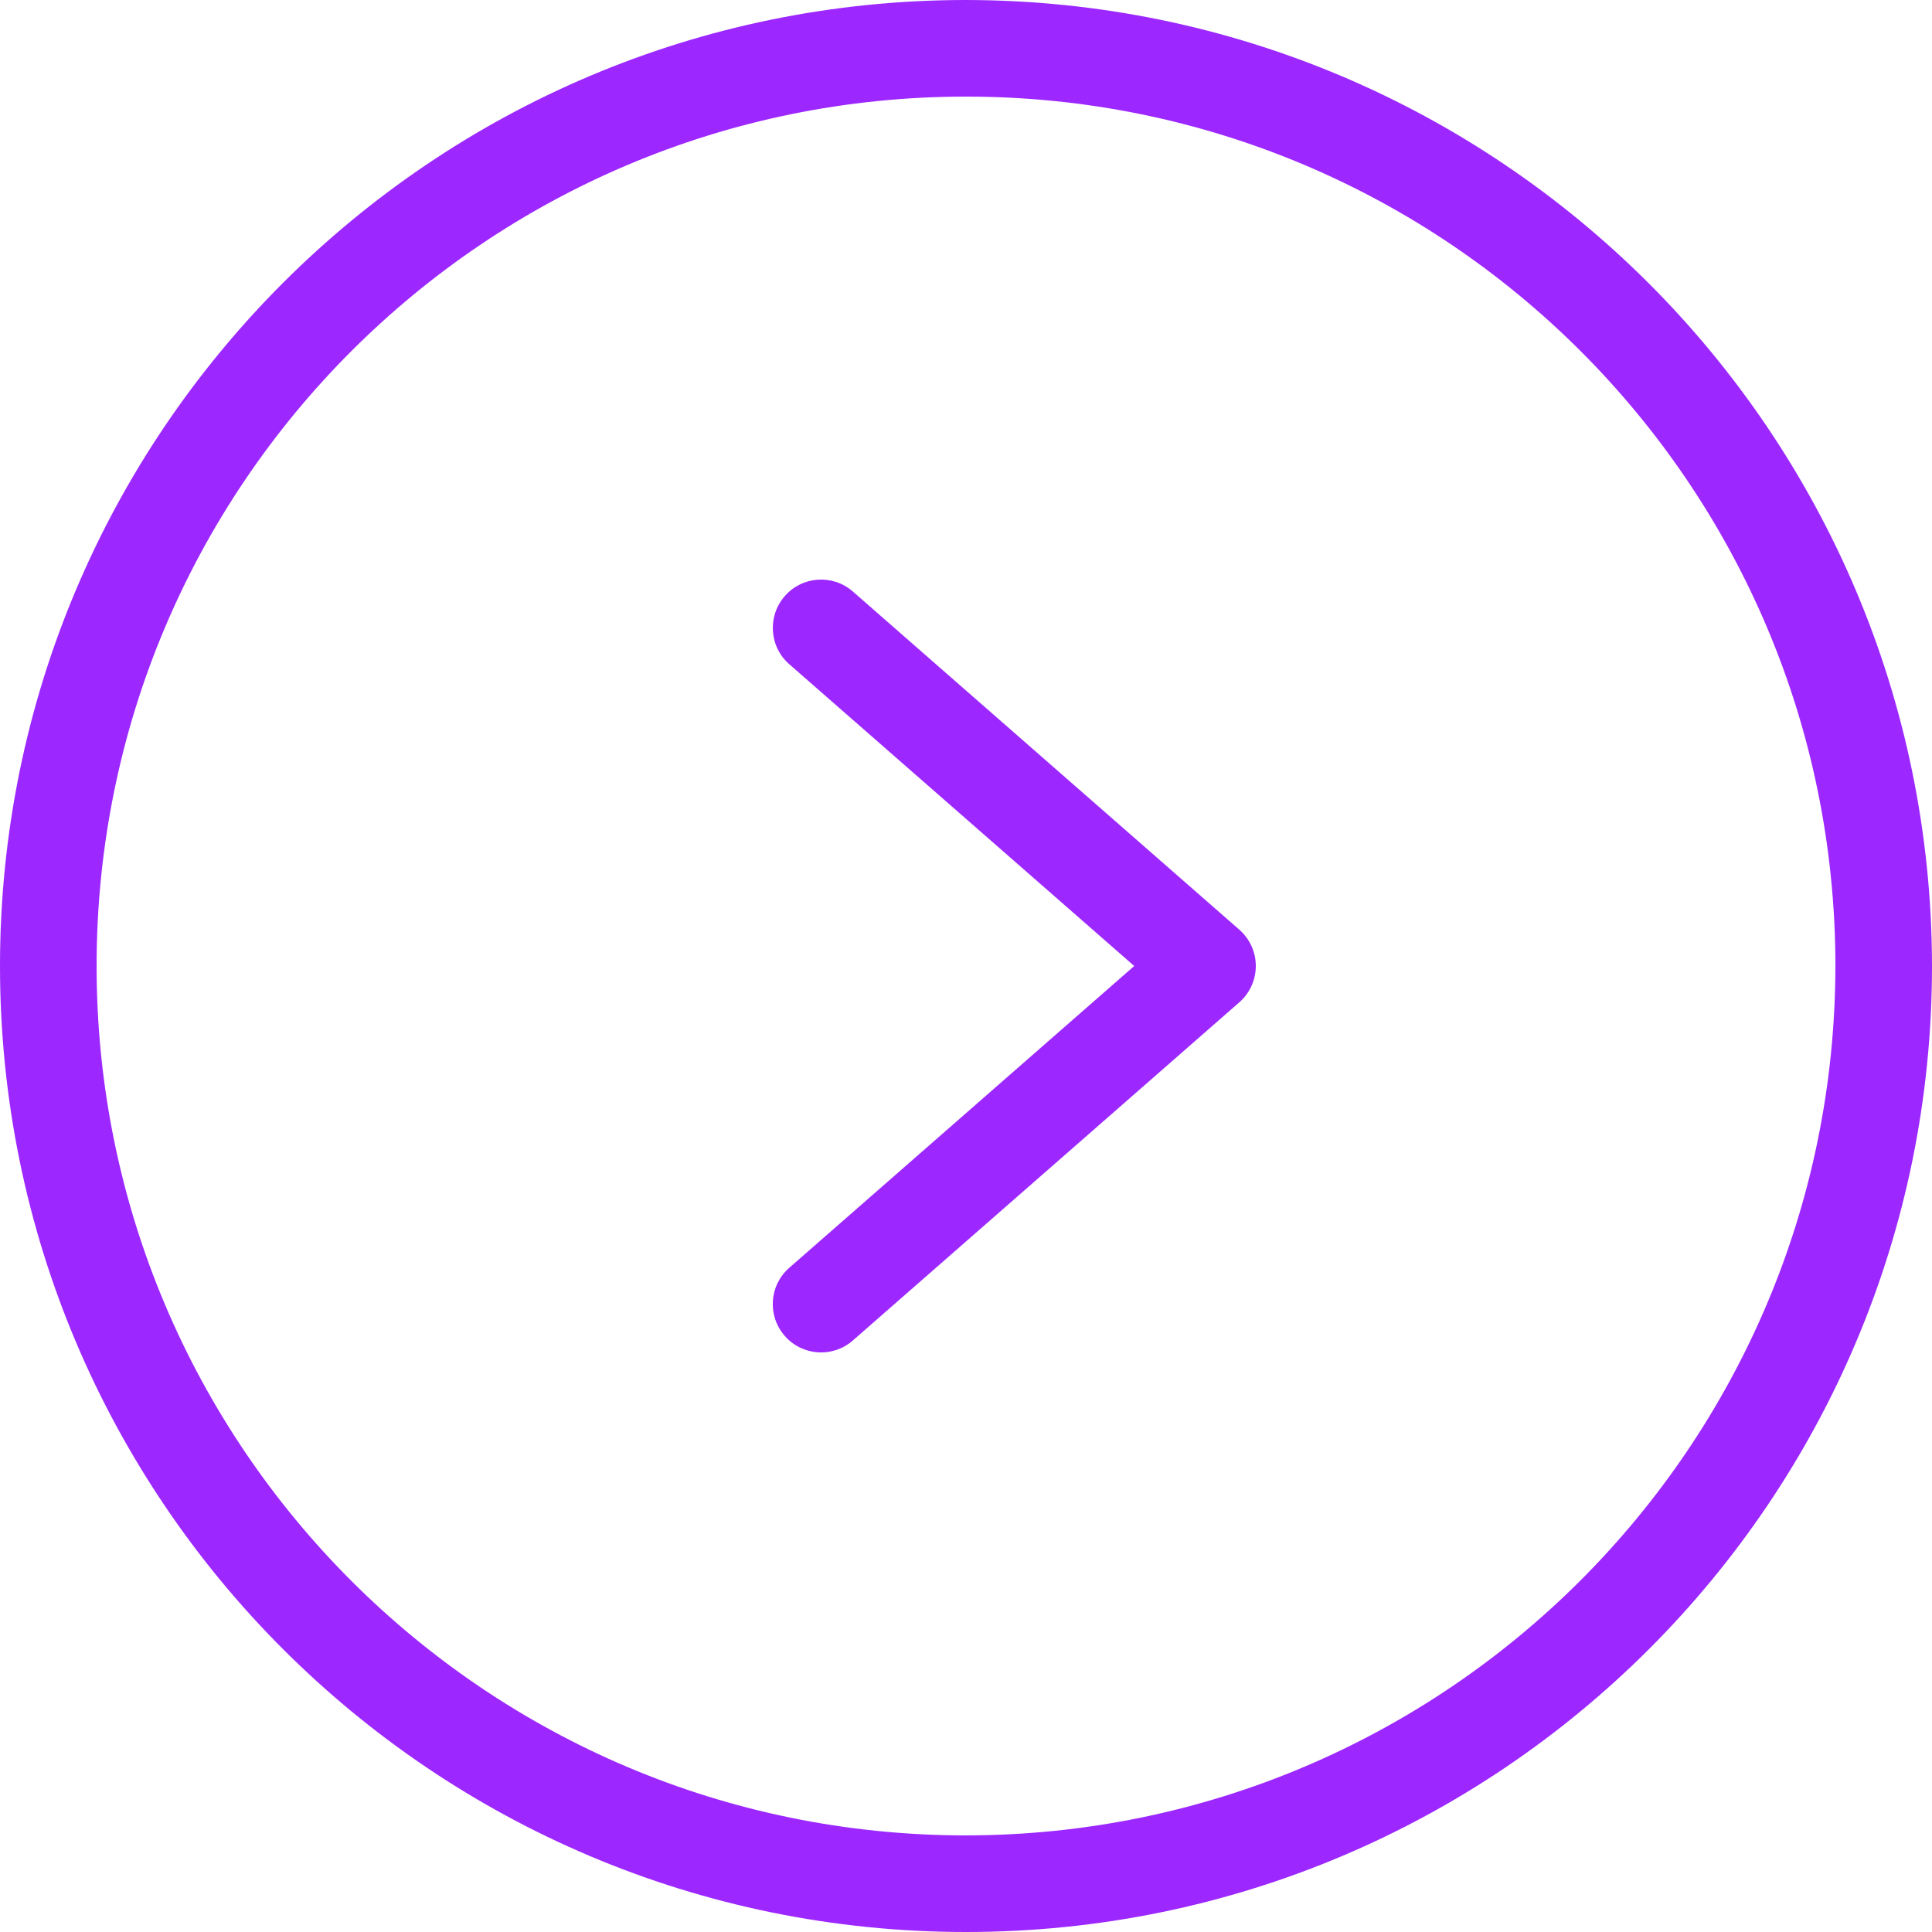
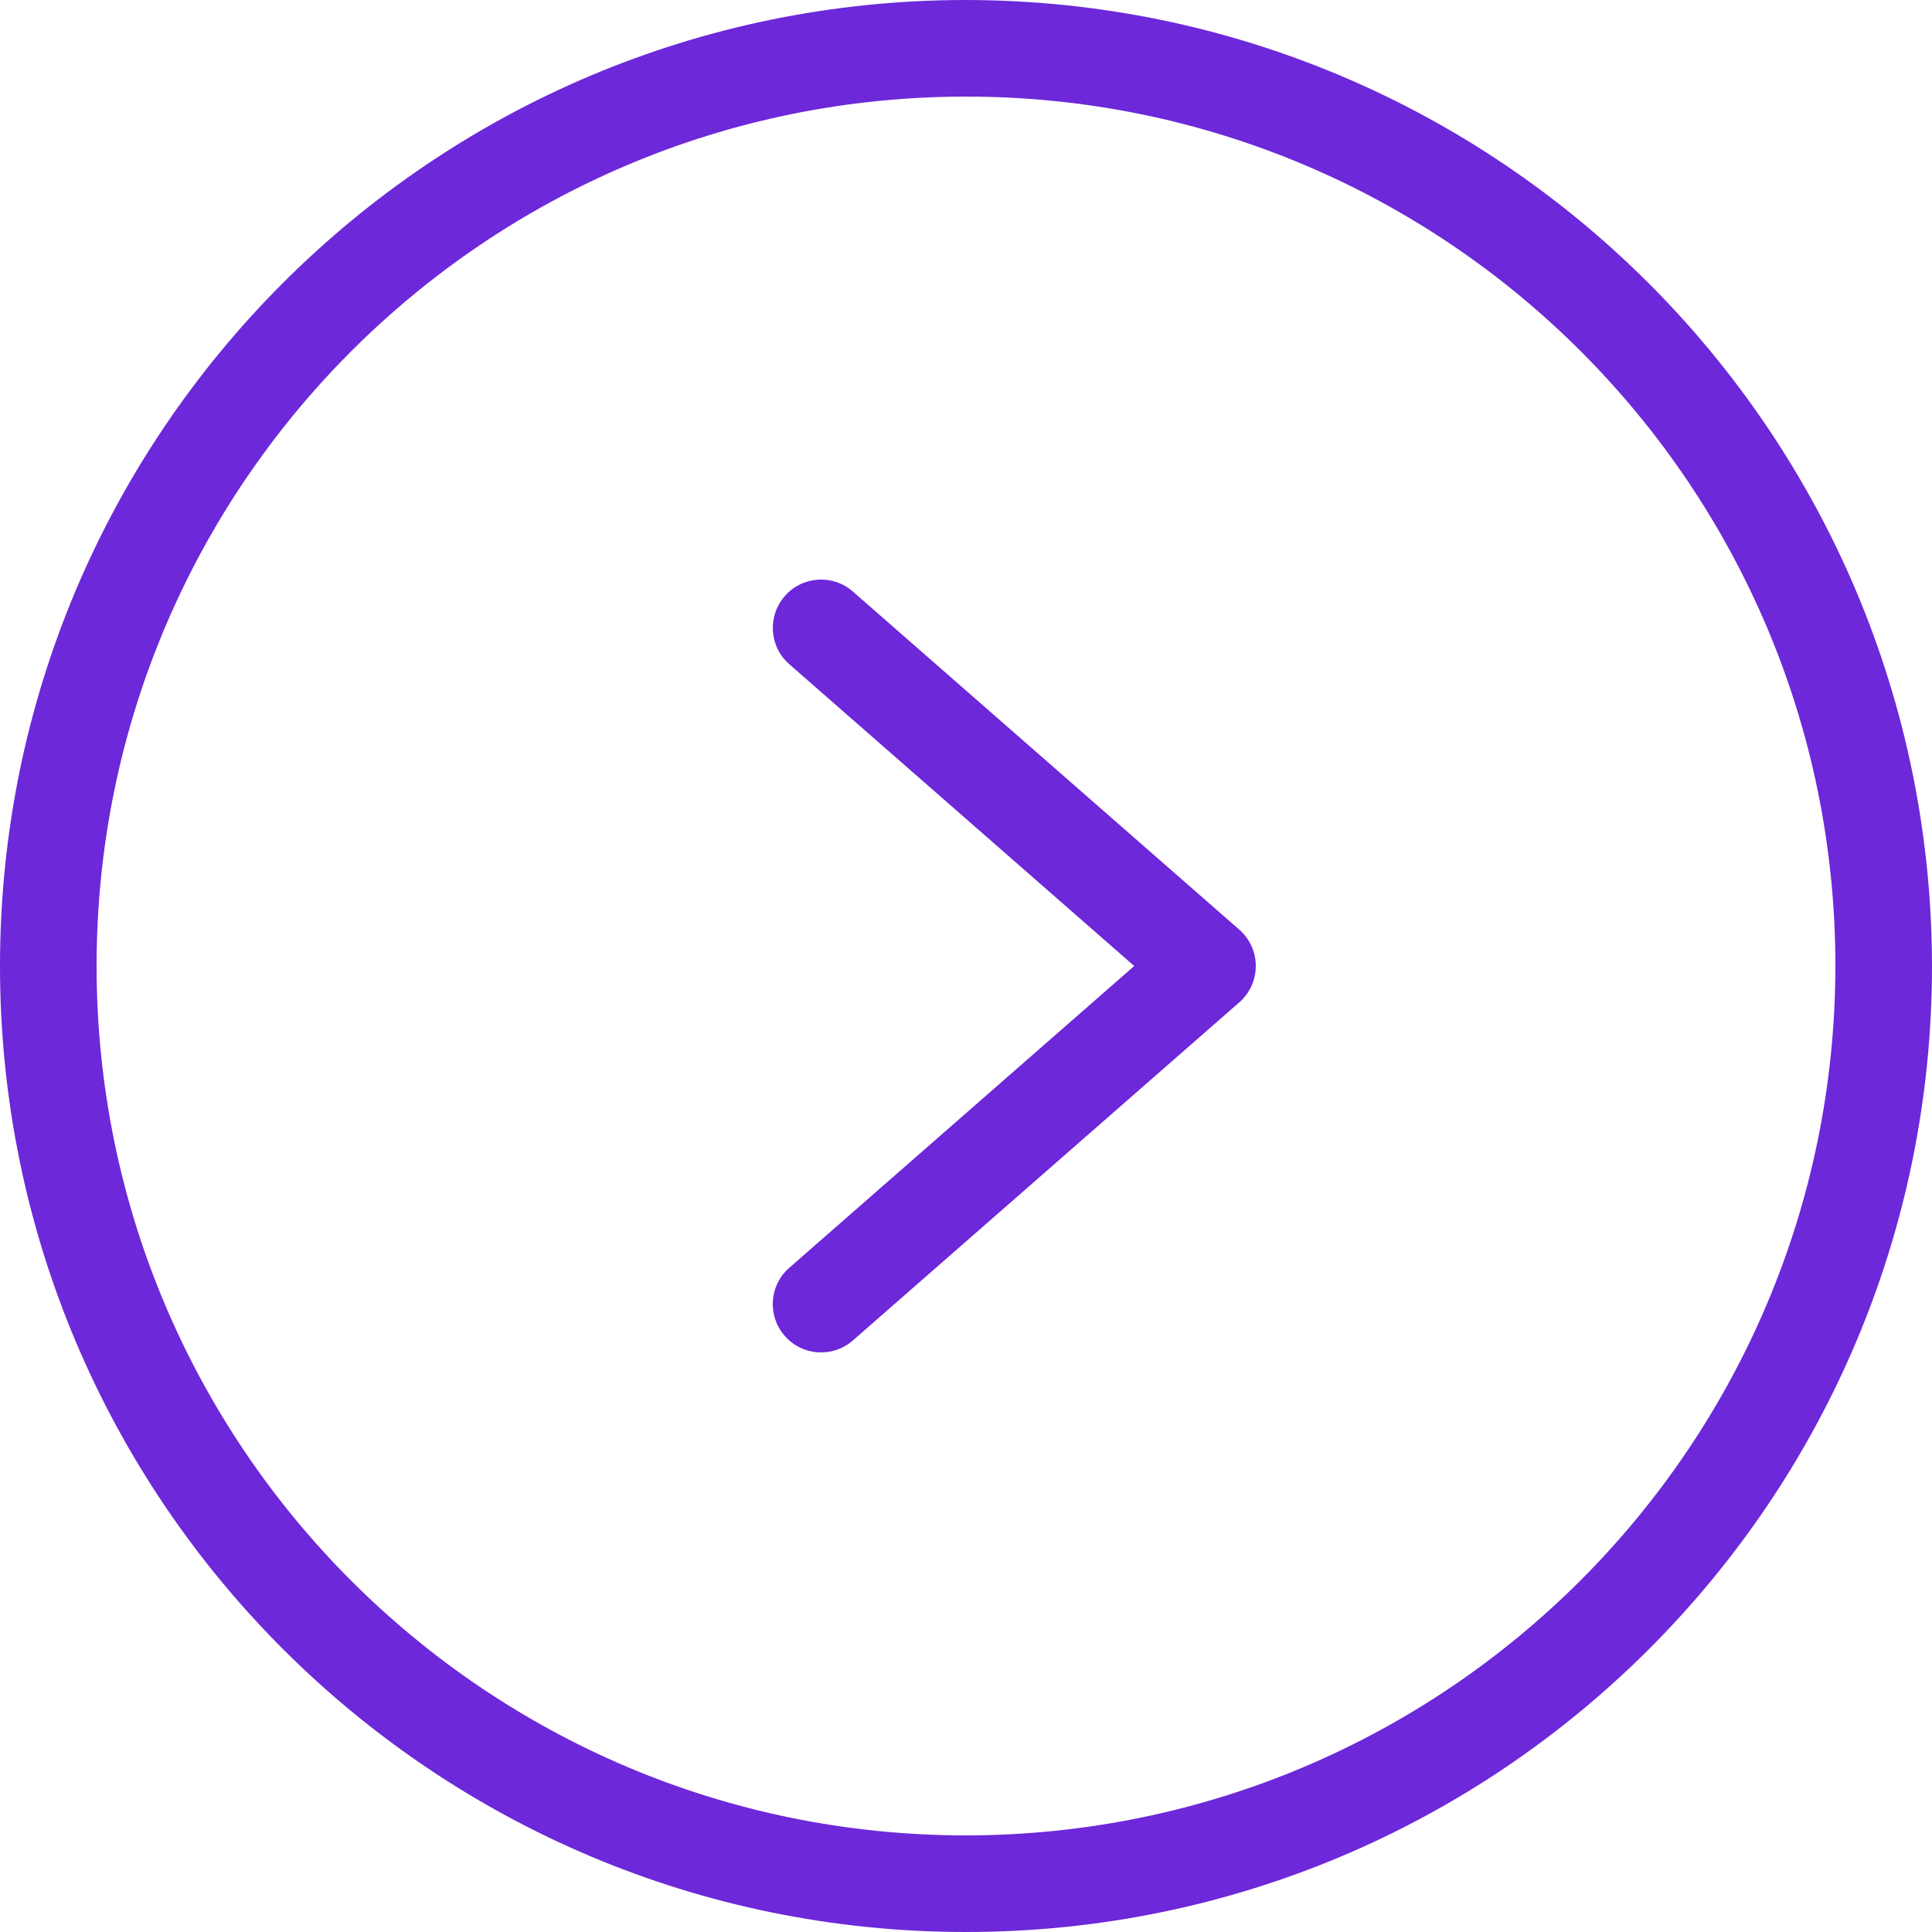
<svg xmlns="http://www.w3.org/2000/svg" width="15" height="15" viewBox="0 0 15 15" fill="none">
-   <path d="M7.5 0C3.358 0 0 3.358 0 7.5C0 11.642 3.358 15 7.5 15C11.642 15 15 11.642 15 7.5C14.995 3.36 11.64 0.005 7.5 0ZM7.5 14.25C3.772 14.25 0.75 11.228 0.75 7.5C0.75 3.772 3.772 0.75 7.5 0.75C11.228 0.75 14.25 3.772 14.25 7.5C14.246 11.226 11.226 14.246 7.5 14.25Z" fill="#9C27FF" />
-   <path d="M6.622 4.593C6.466 4.456 6.229 4.472 6.093 4.628C5.957 4.784 5.972 5.021 6.128 5.157L8.806 7.5L6.128 9.843C5.972 9.979 5.956 10.216 6.093 10.372C6.229 10.528 6.466 10.544 6.622 10.407L9.622 7.782C9.703 7.711 9.75 7.608 9.75 7.5C9.75 7.392 9.703 7.289 9.622 7.218L6.622 4.593Z" fill="#9C27FF" />
+   <path d="M7.5 0C3.358 0 0 3.358 0 7.5C0 11.642 3.358 15 7.5 15C11.642 15 15 11.642 15 7.5C14.995 3.36 11.64 0.005 7.5 0ZM7.5 14.25C3.772 14.25 0.75 11.228 0.75 7.5C0.75 3.772 3.772 0.75 7.5 0.75C11.228 0.75 14.25 3.772 14.25 7.5C14.246 11.226 11.226 14.246 7.5 14.25Z" fill="#6d28d9" />
+   <path d="M6.622 4.593C6.466 4.456 6.229 4.472 6.093 4.628C5.957 4.784 5.972 5.021 6.128 5.157L8.806 7.5L6.128 9.843C5.972 9.979 5.956 10.216 6.093 10.372C6.229 10.528 6.466 10.544 6.622 10.407L9.622 7.782C9.703 7.711 9.75 7.608 9.75 7.5C9.75 7.392 9.703 7.289 9.622 7.218L6.622 4.593Z" fill="#6d28d9" />
</svg>
